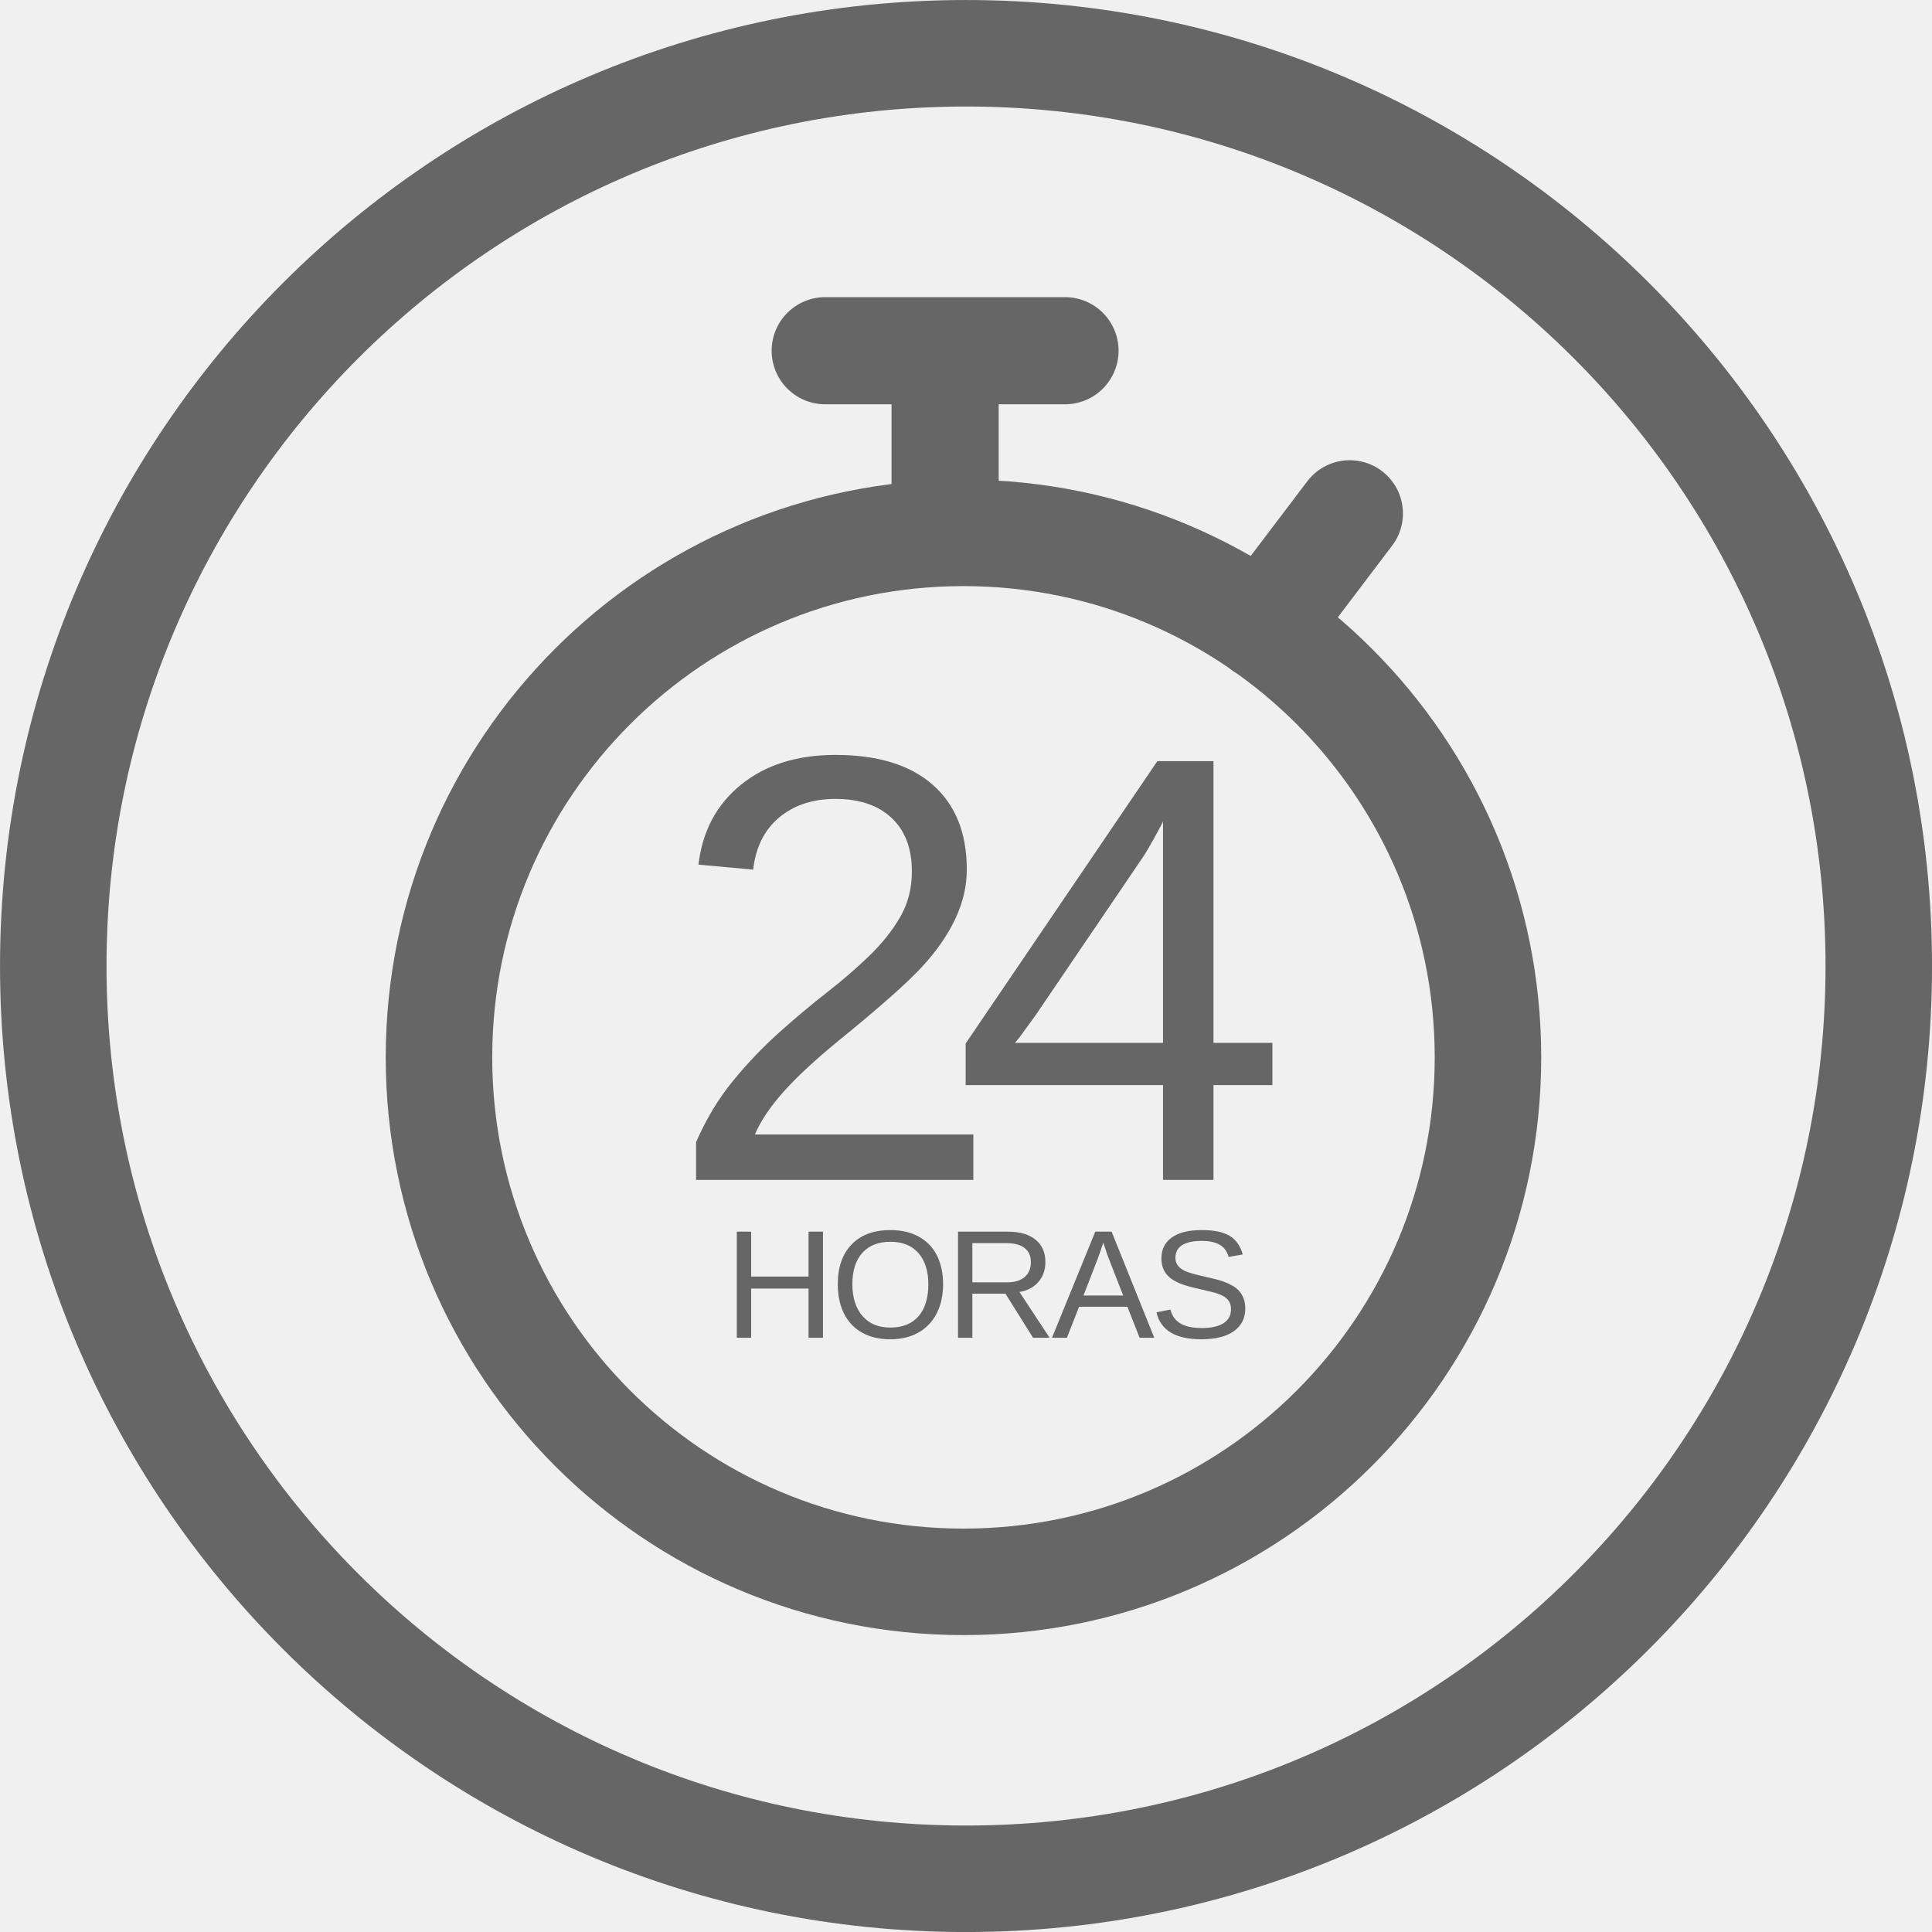
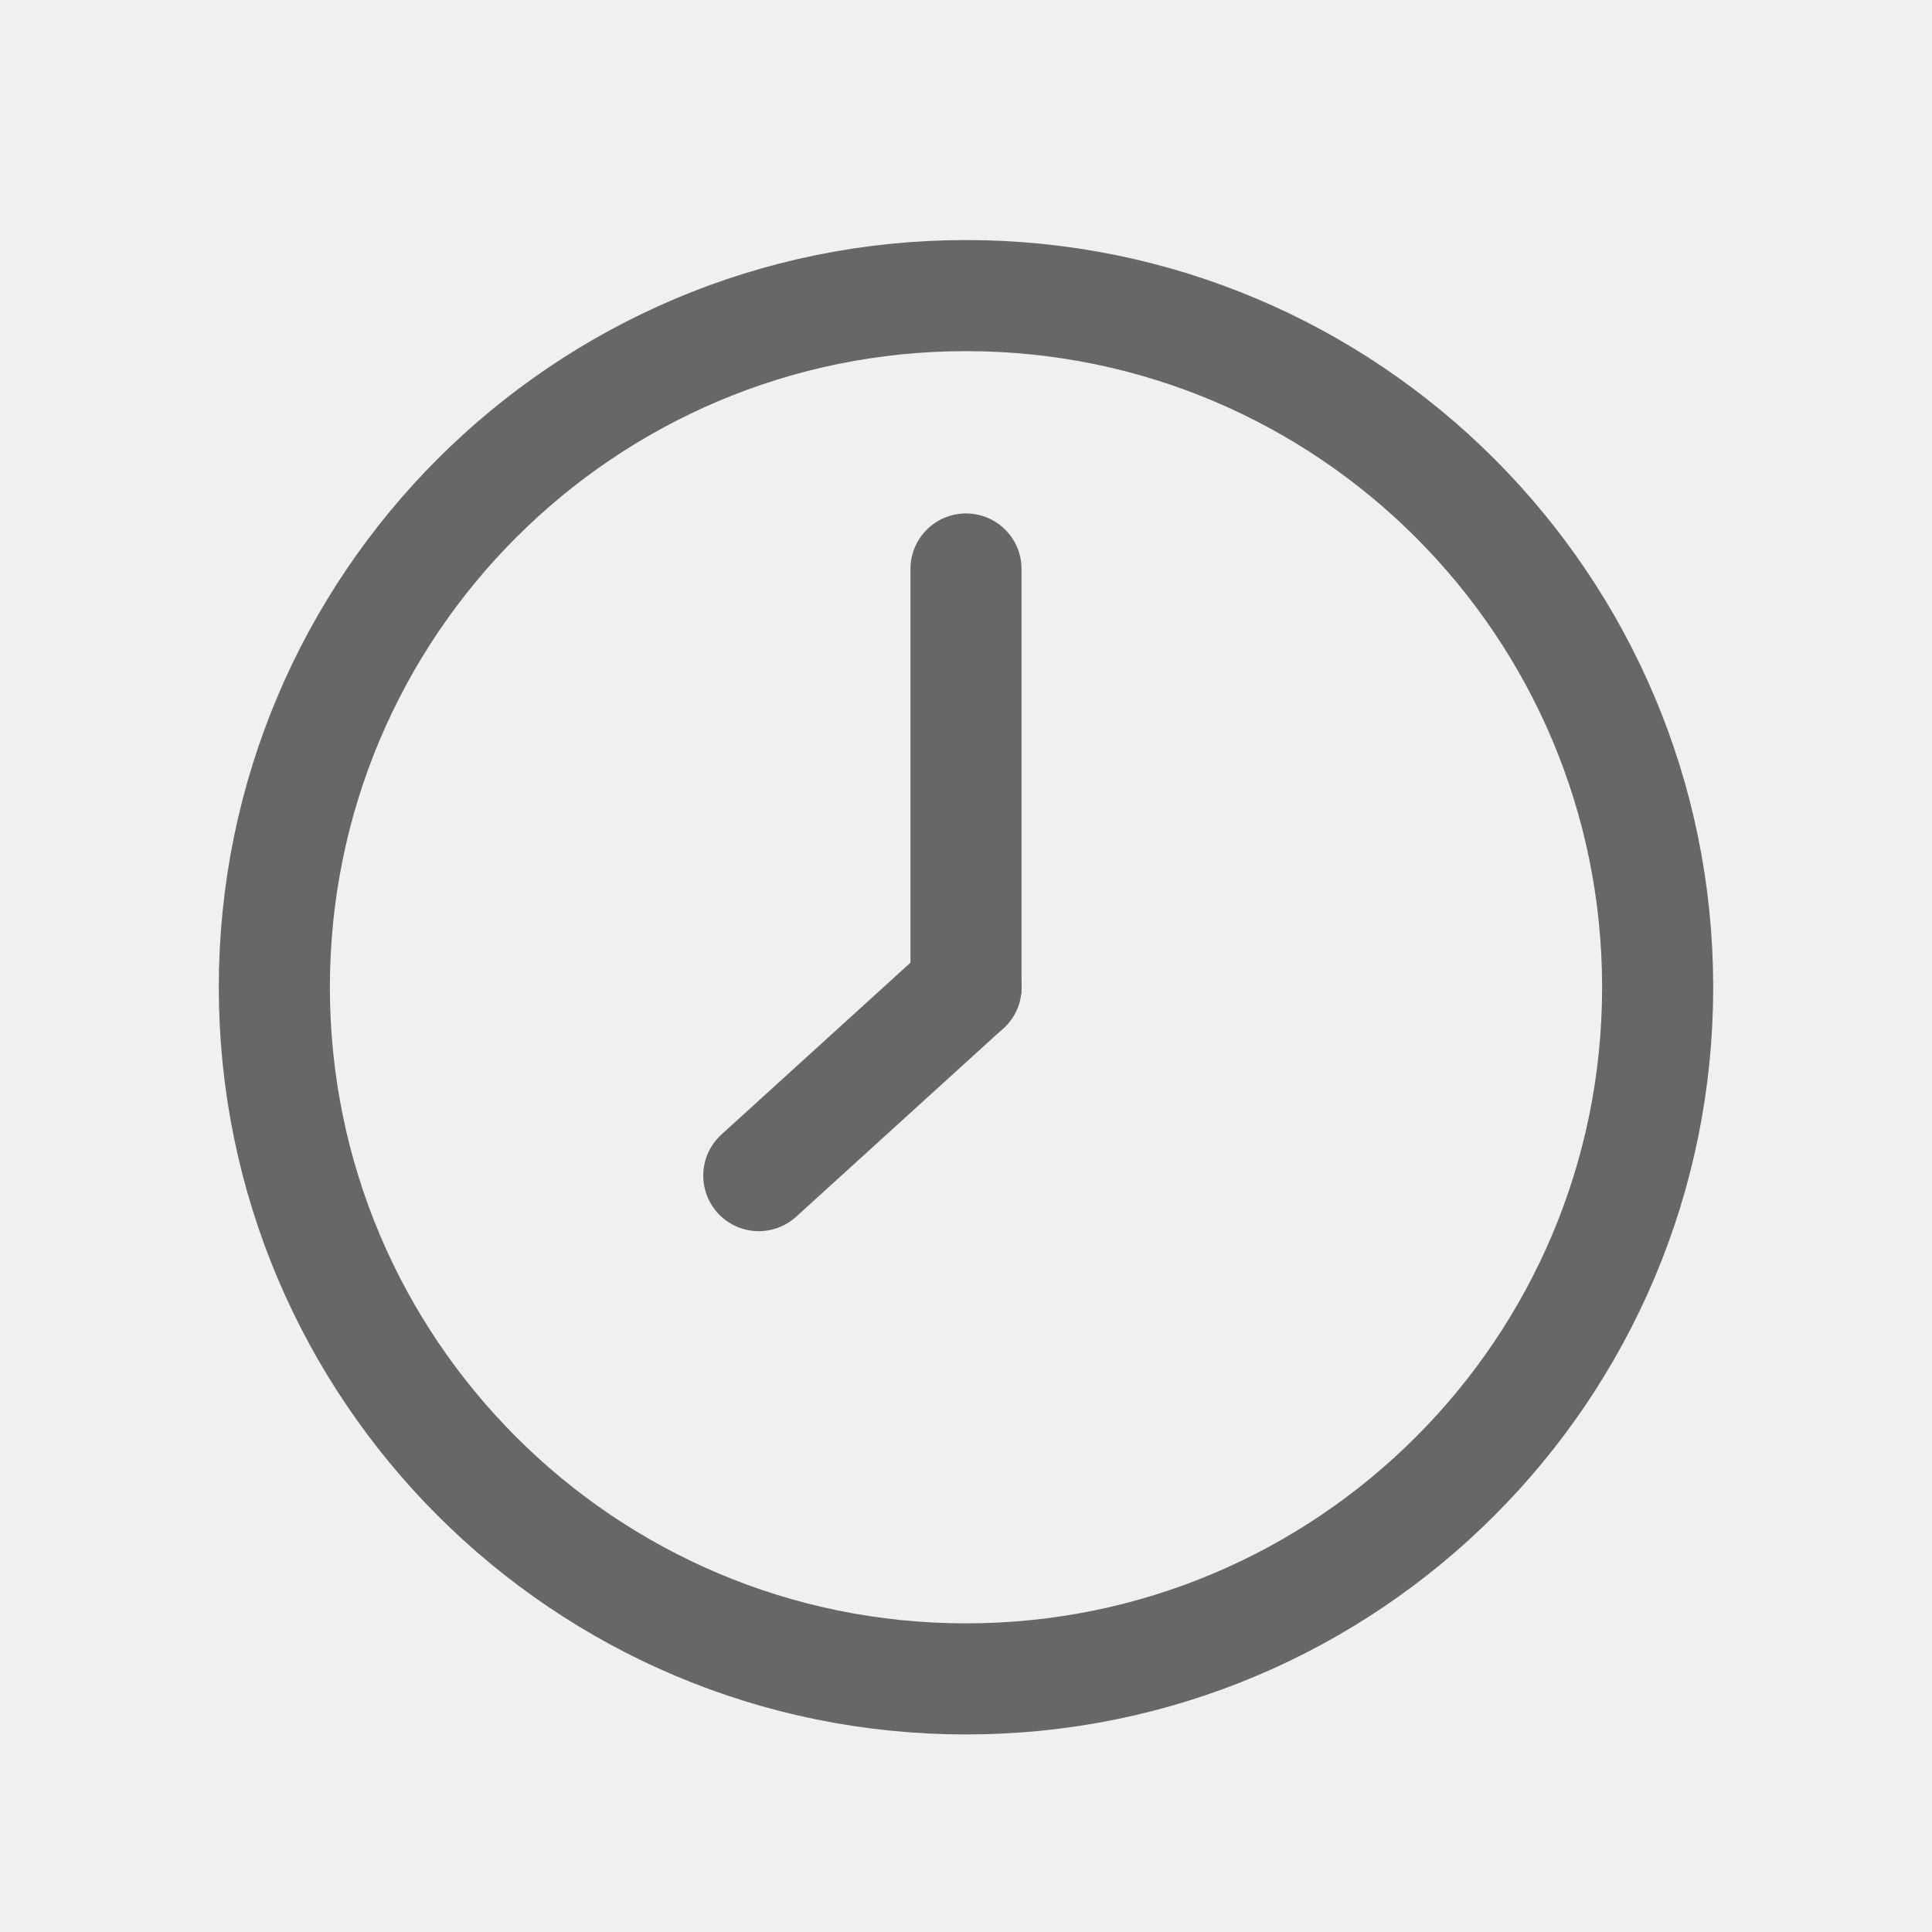
- <svg xmlns="http://www.w3.org/2000/svg" viewBox="0 0 378.67 378.67">
-   <g id="Layer_2" data-name="Layer 2">
-     <g id="Layer_1-2" data-name="Layer 1">
-       <circle cx="189.34" cy="189.34" r="178.9" style="fill:none;stroke:#666;stroke-miterlimit:10;stroke-width:20.874px" />
-       <circle cx="188.84" cy="207.24" r="102.8" style="fill:none;stroke:#666;stroke-miterlimit:10;stroke-width:20.874px" />
-       <line x1="264.54" y1="100.64" x2="247.64" y2="122.94" style="fill:none;stroke:#666;stroke-linecap:round;stroke-linejoin:round;stroke-width:20.874px" />
-       <line x1="185.24" y1="69.24" x2="185.24" y2="100.24" style="fill:none;stroke:#666;stroke-miterlimit:10;stroke-width:21px" />
-       <line x1="161.74" y1="68.74" x2="208.74" y2="68.74" style="fill:none;stroke:#666;stroke-linecap:round;stroke-linejoin:round;stroke-width:21px" />
-       <g style="isolation:isolate">
-         <text transform="translate(130.43 231.26)" style="isolation:isolate;font-size:119.298px;fill:#666;font-family:ArialMT, Arial;letter-spacing:-0.067em">2</text>
-         <text transform="translate(186.53 231.26)" style="isolation:isolate;font-size:119.298px;fill:#666;font-family:ArialMT, Arial;letter-spacing:-0.117em">4</text>
-       </g>
-       <text transform="translate(141.93 262.2)" style="isolation:isolate;font-size:30.233px;fill:#666;font-family:ArialMT, Arial;letter-spacing:-0.033em">HORAS</text>
-     </g>
+ <svg xmlns="http://www.w3.org/2000/svg" version="1.1" id="Capa_1" x="0px" y="0px" viewBox="0 0 400 400" style="enable-background:new 0 0 400 400;" xml:space="preserve">
+   <style type="text/css">
+ 	.st0{fill:none;stroke:#676767;stroke-width:23;stroke-miterlimit:10;}
+ 	.st1{fill:none;stroke:#676767;stroke-width:23;stroke-linecap:round;stroke-miterlimit:10;}
+ 	.st2{fill:#FFFFFF;}
+ 	.st3{fill:none;stroke:#676767;stroke-width:23;stroke-linejoin:round;stroke-miterlimit:10;}
+ 	.st4{fill:#676767;}
+ 	.st5{fill:none;stroke:#676767;stroke-width:23;stroke-linecap:round;stroke-linejoin:round;stroke-miterlimit:10;}
+ </style>
+   <g>
+     <circle class="st0" cx="200" cy="204.4" r="143.2" />
+     <line class="st1" x1="157.1" y1="243.4" x2="200" y2="204.4" />
+     <line class="st1" x1="200" y1="204.4" x2="200" y2="117.8" />
  </g>
</svg>
